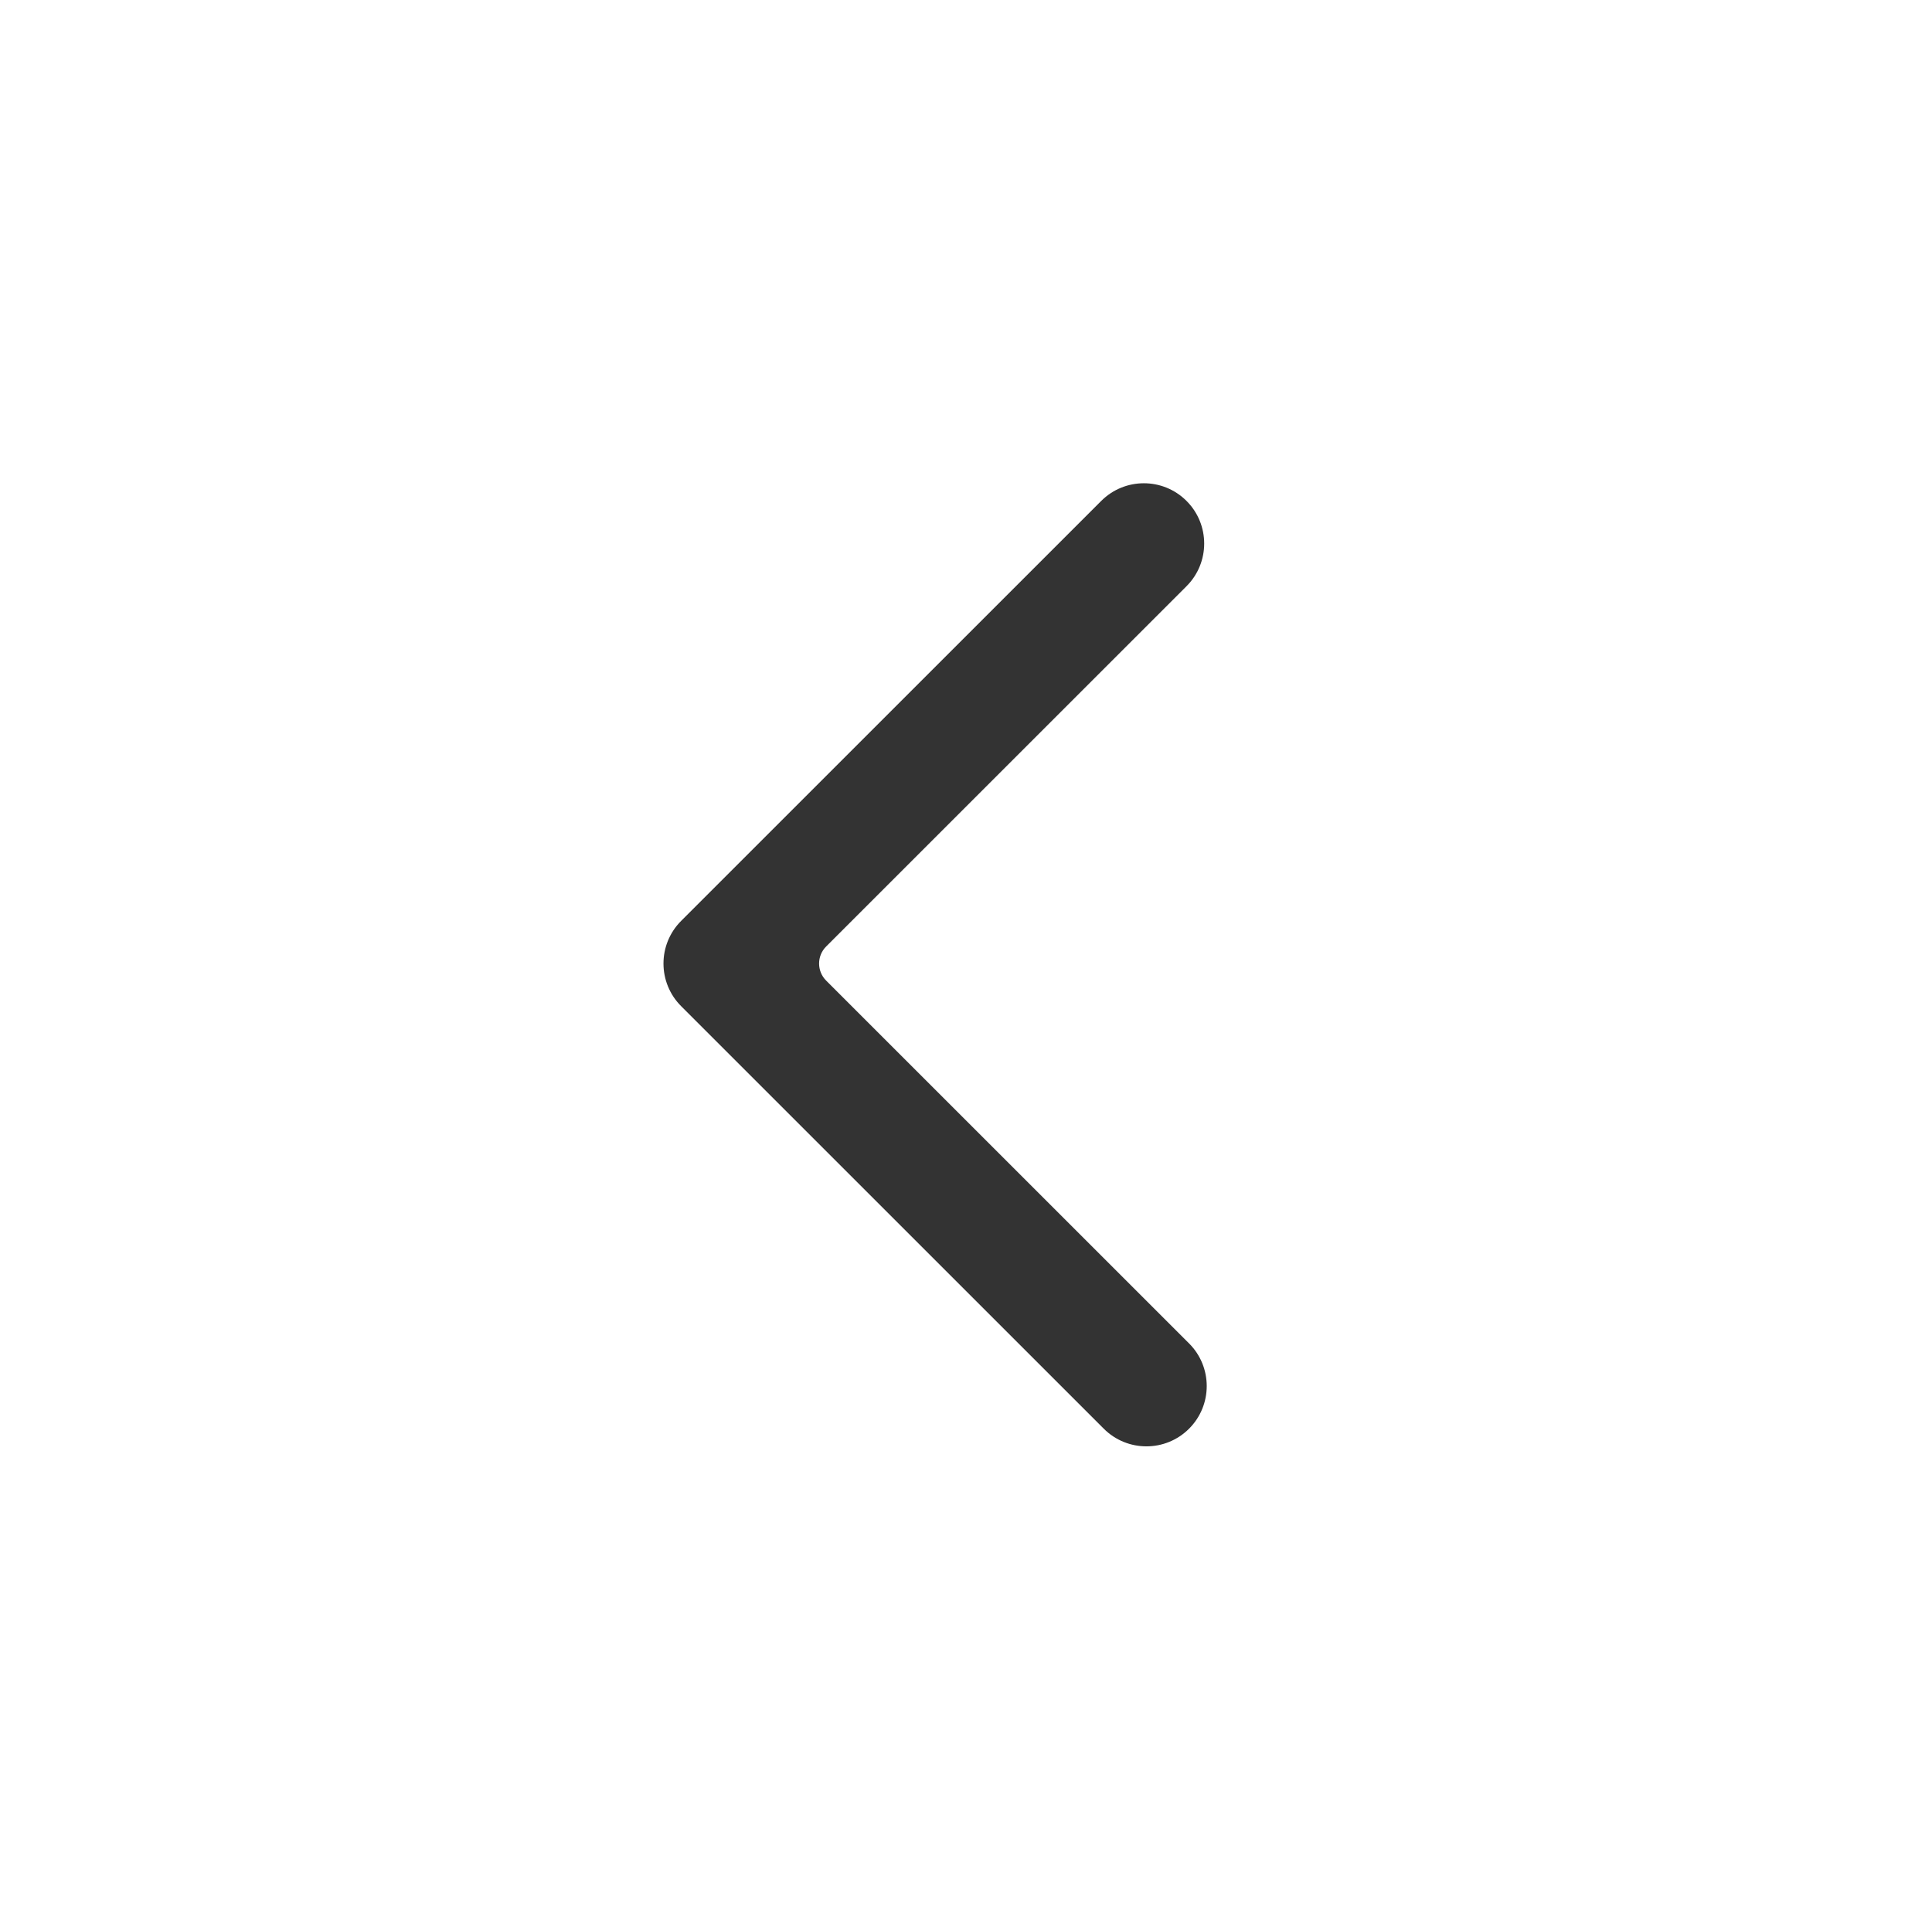
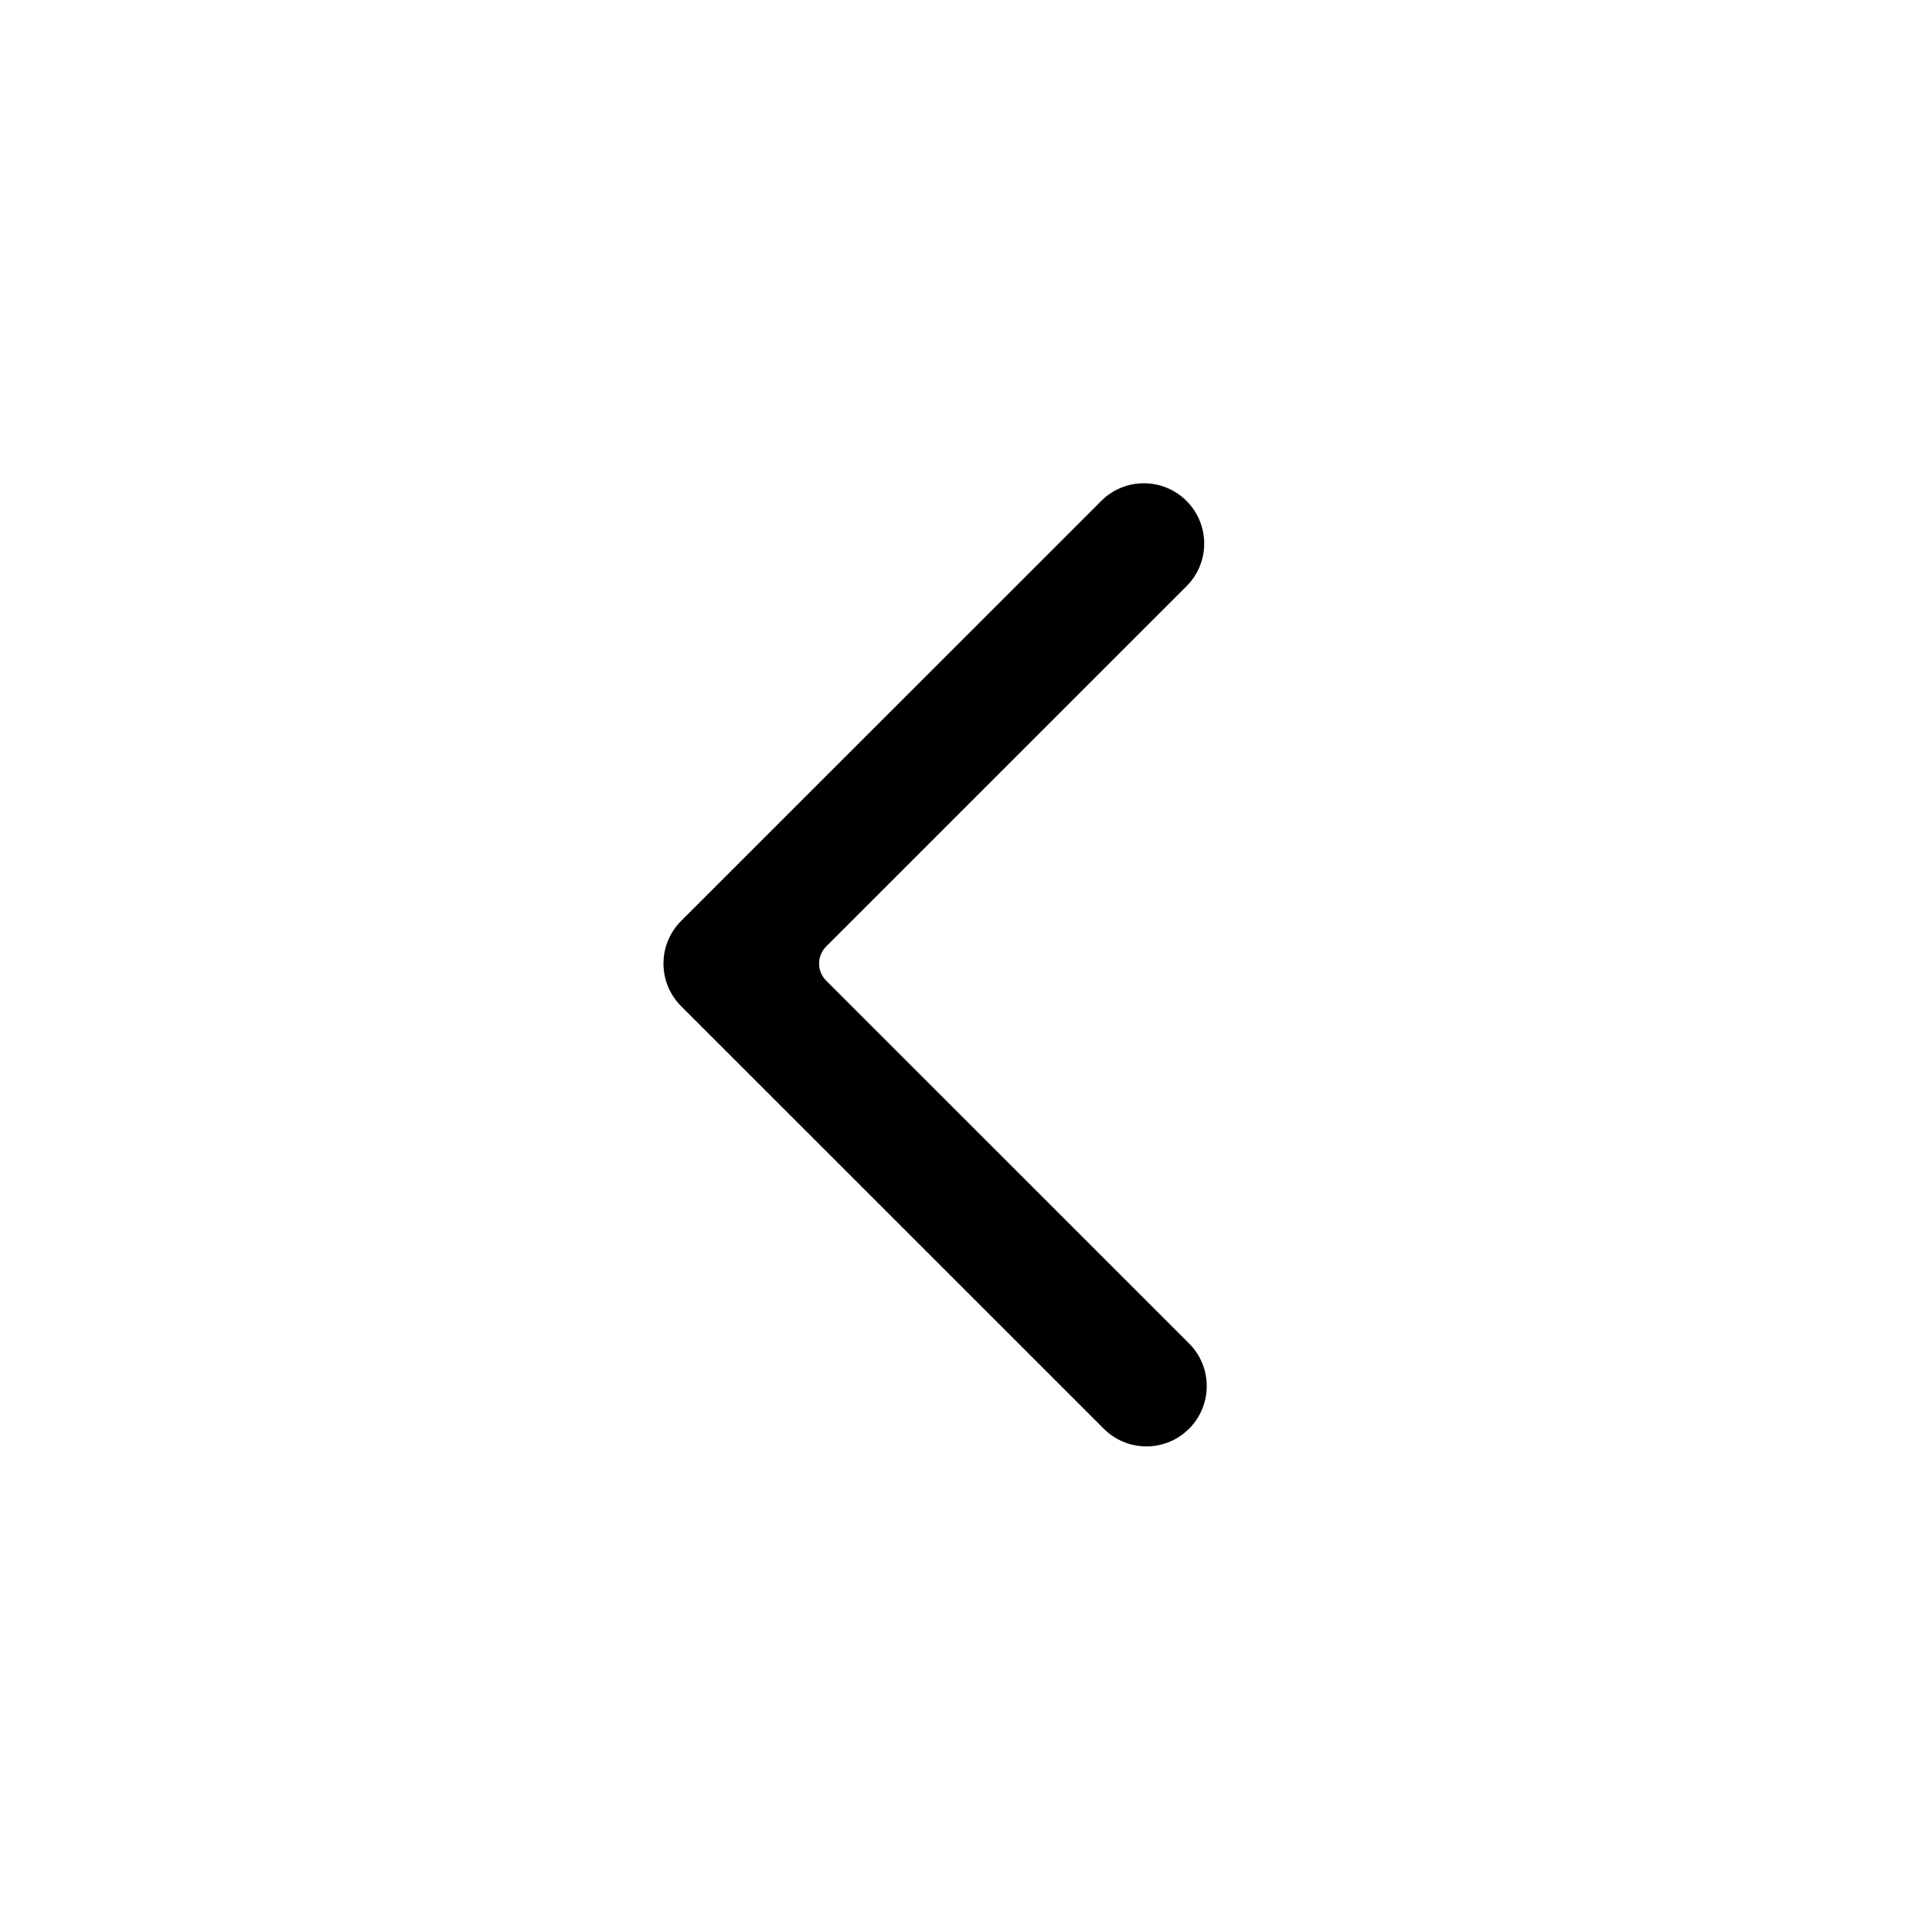
- <svg xmlns="http://www.w3.org/2000/svg" class="icon" width="200px" height="199.80px" viewBox="0 0 1025 1024" version="1.1">
-   <path fill="#333333" d="M585.592 758.173l-224.219-224.22c-12.497-12.497-12.497-32.758 0-45.255l222.871-222.871c12.496-12.496 32.758-12.496 45.254 0 12.497 12.497 12.497 32.758 0 45.255L438.306 502.275c-4.999 4.999-4.999 13.103 0 18.102l192.541 192.541c12.496 12.497 12.496 32.758 0 45.255-12.497 12.496-32.758 12.496-45.255 0z" />
+ <svg xmlns="http://www.w3.org/2000/svg" viewBox="0 0 1025 1024">
+   <path d="M585.592 758.173l-224.219-224.22c-12.497-12.497-12.497-32.758 0-45.255l222.871-222.871c12.496-12.496 32.758-12.496 45.254 0 12.497 12.497 12.497 32.758 0 45.255L438.306 502.275c-4.999 4.999-4.999 13.103 0 18.102l192.541 192.541c12.496 12.497 12.496 32.758 0 45.255-12.497 12.496-32.758 12.496-45.255 0z" />
</svg>
